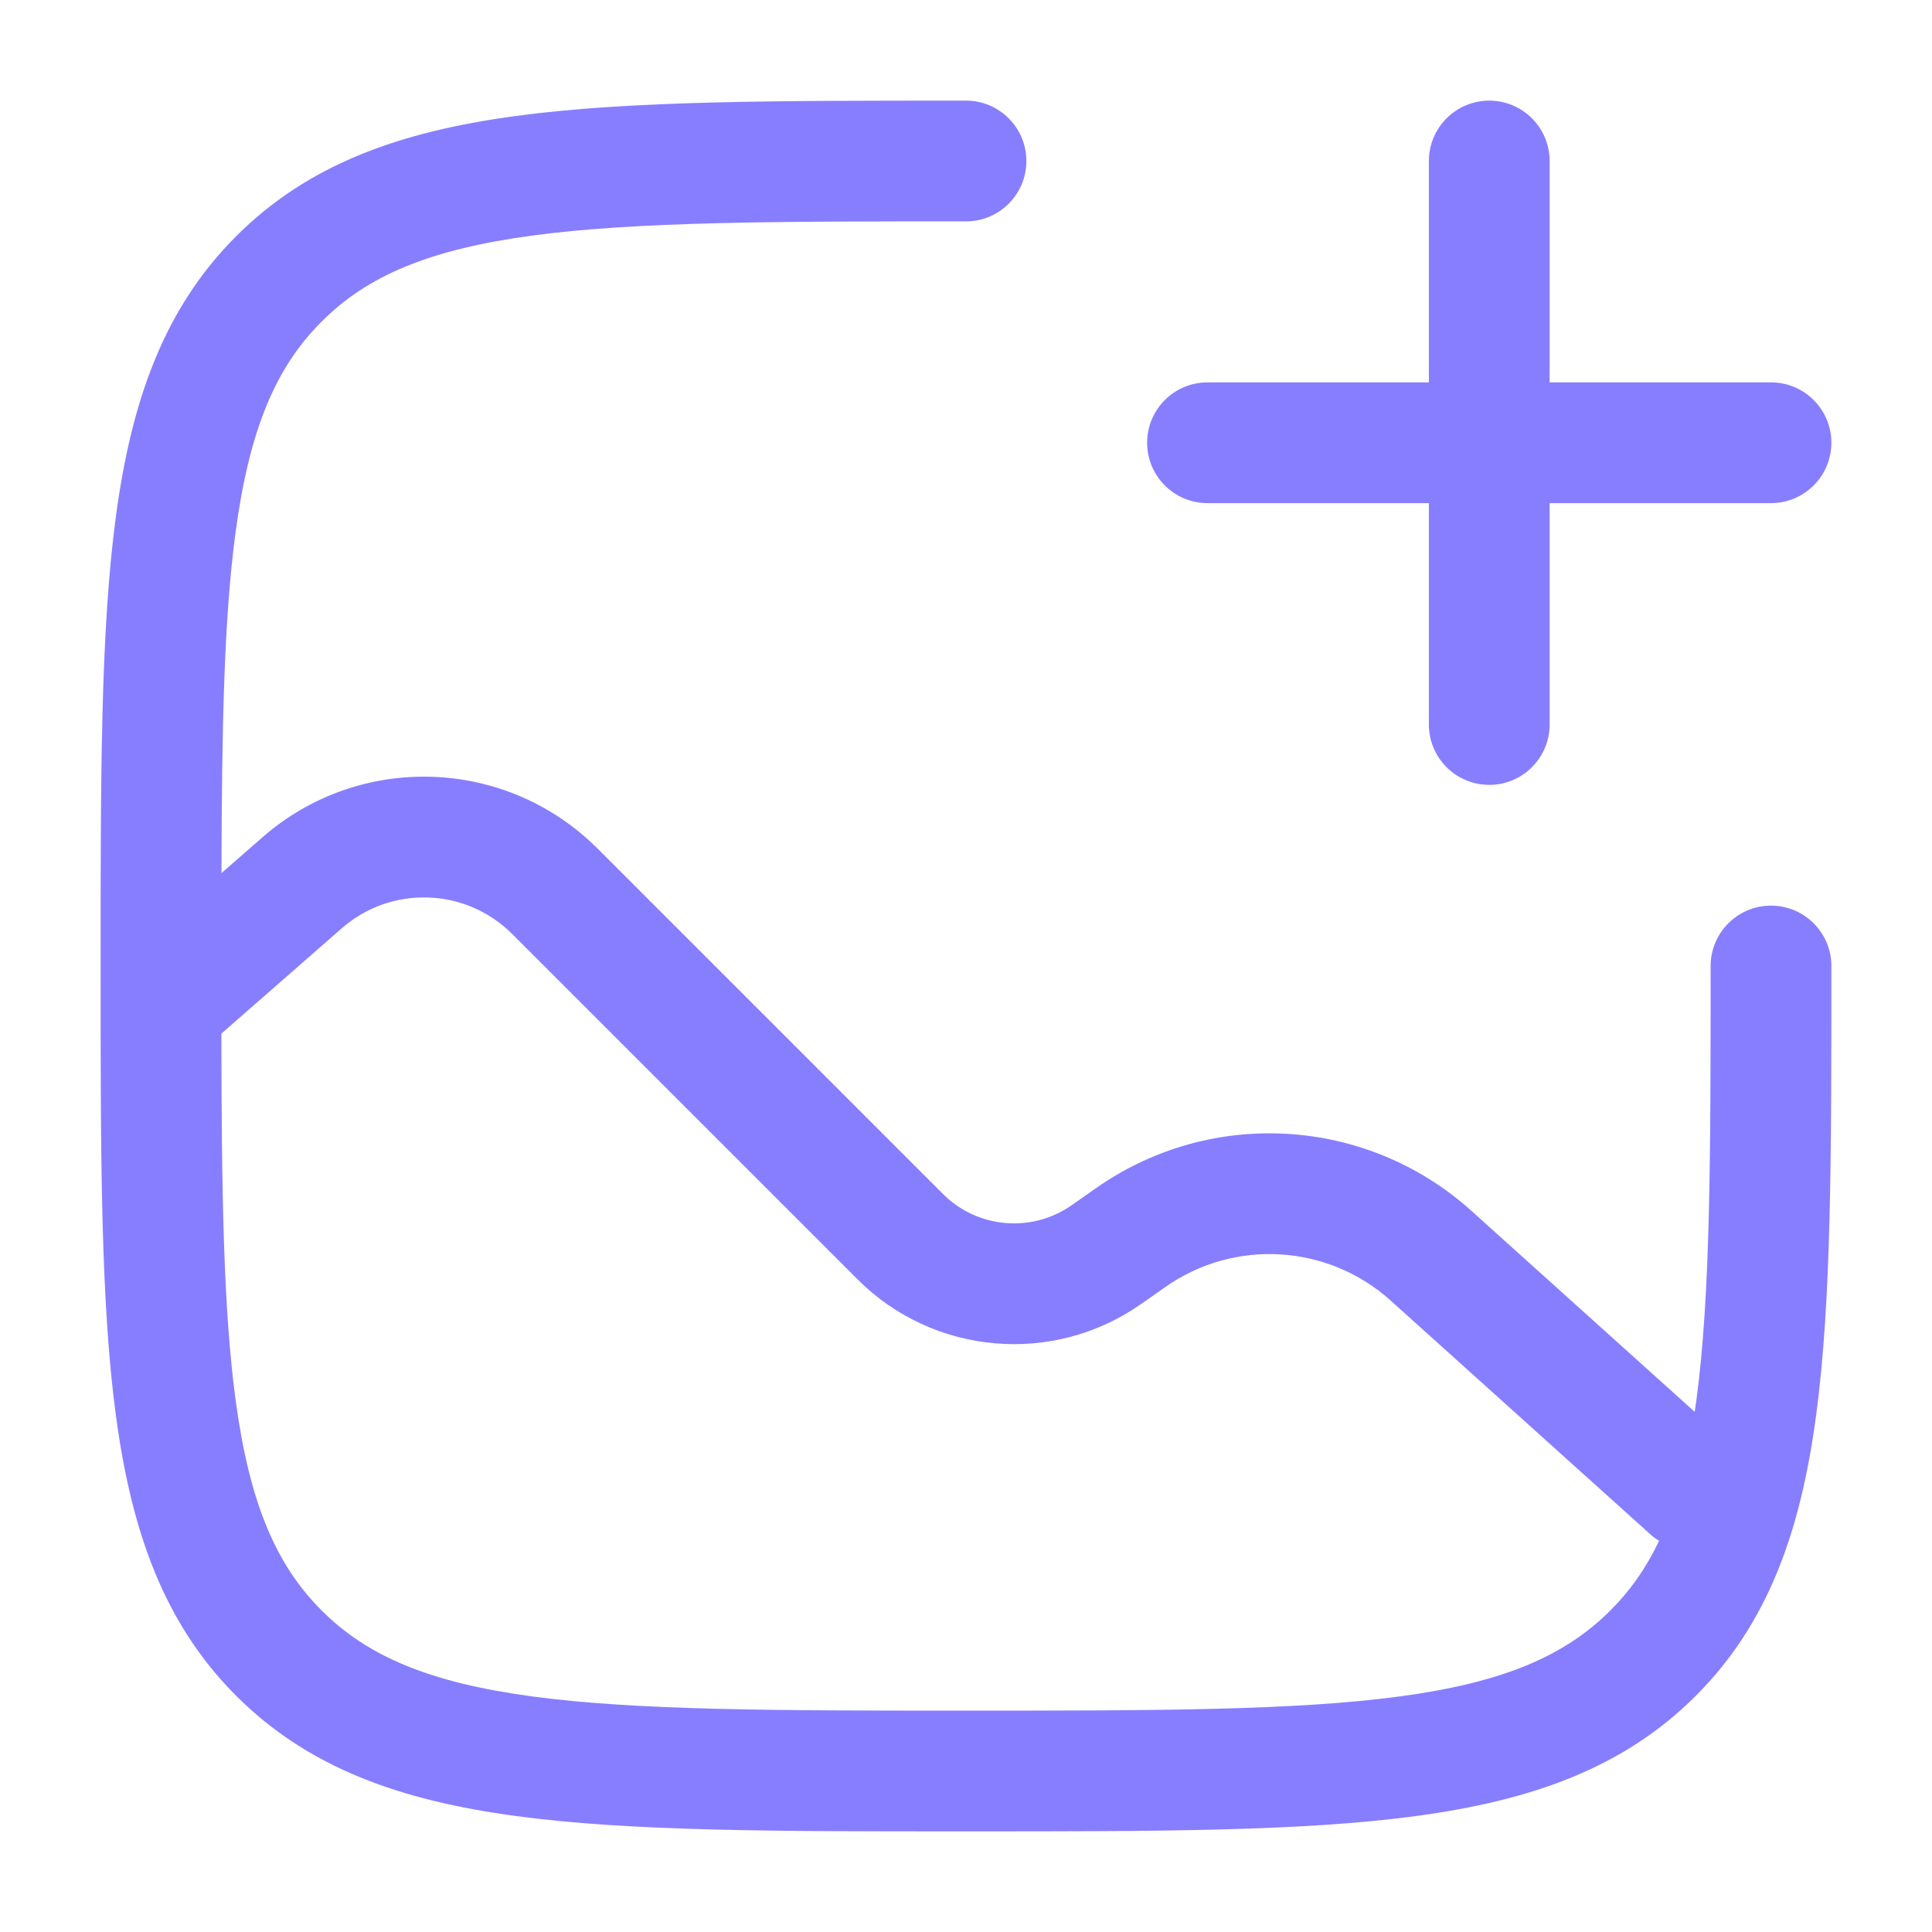
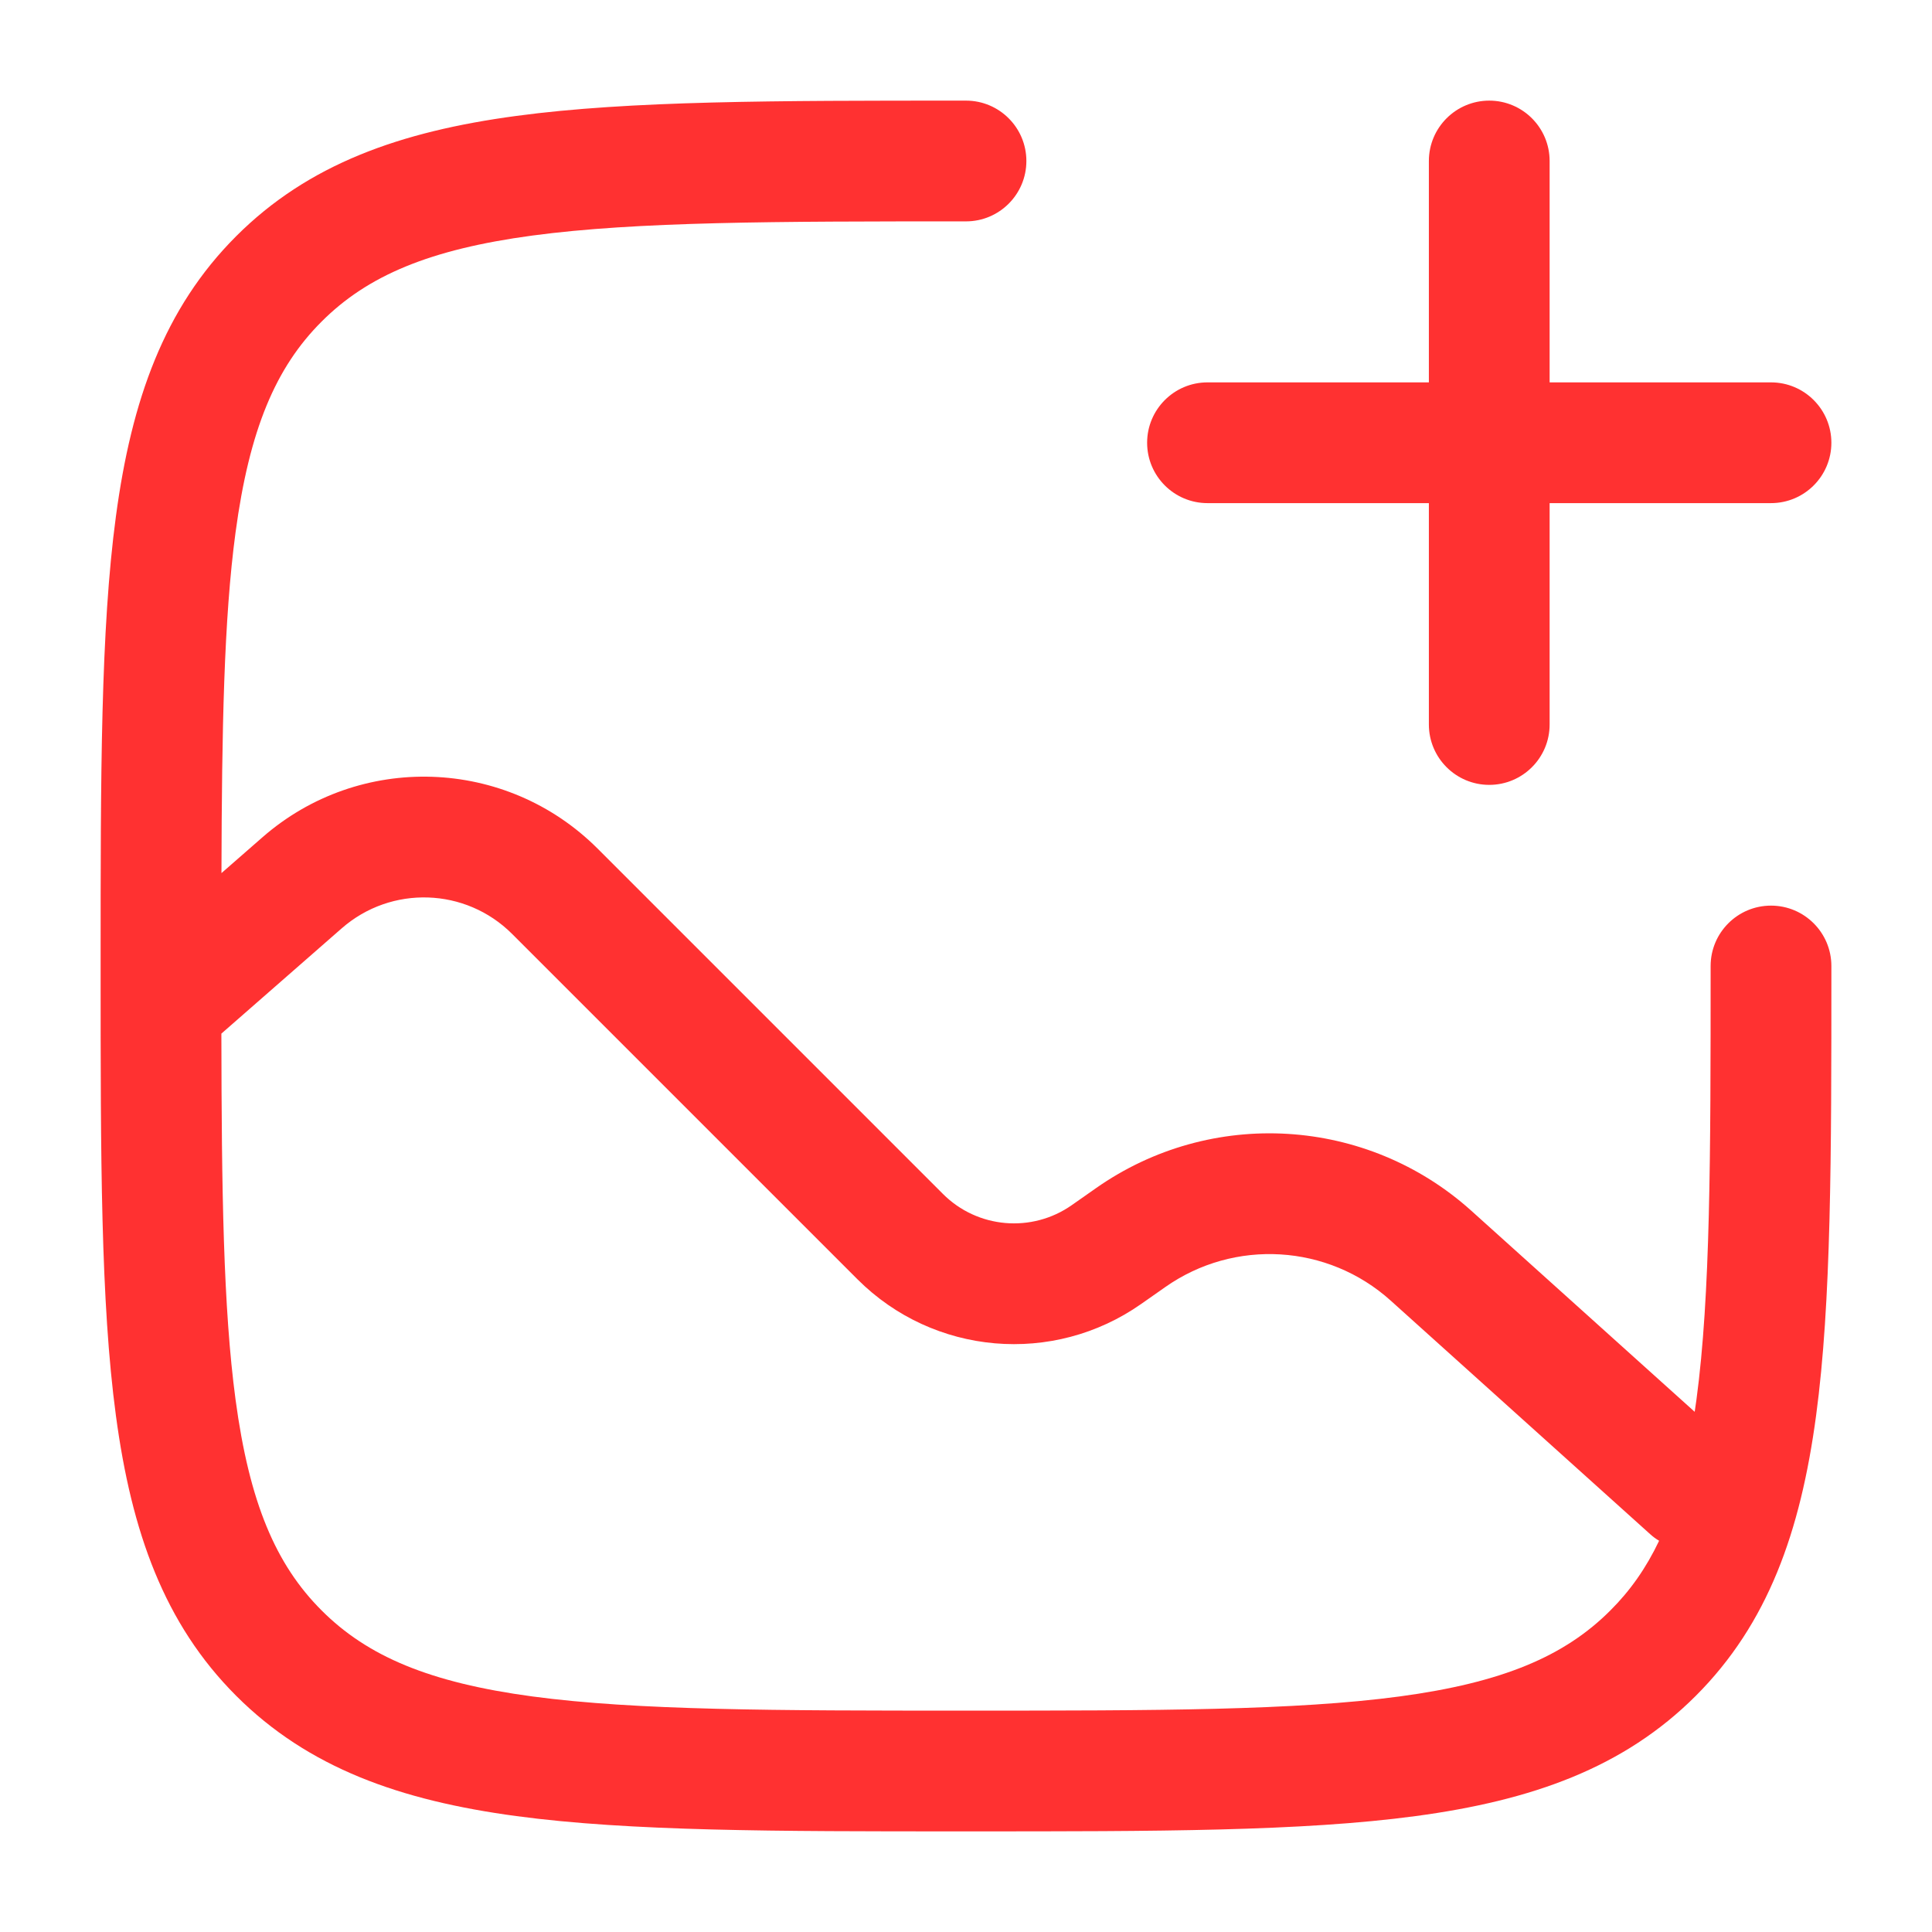
<svg xmlns="http://www.w3.org/2000/svg" width="24" height="24" viewBox="0 0 24 24" fill="none">
-   <path fill-rule="evenodd" clip-rule="evenodd" d="M18.5 1.25C18.914 1.25 19.25 1.586 19.25 2V4.75H22C22.414 4.75 22.75 5.086 22.75 5.5C22.75 5.914 22.414 6.25 22 6.25H19.25V9C19.25 9.414 18.914 9.75 18.5 9.75C18.086 9.75 17.75 9.414 17.75 9V6.25H15C14.586 6.25 14.25 5.914 14.25 5.5C14.25 5.086 14.586 4.75 15 4.75H17.75V2C17.75 1.586 18.086 1.25 18.5 1.25Z" fill="#877EFF" />
-   <path fill-rule="evenodd" clip-rule="evenodd" d="M12 1.25L11.943 1.25C9.634 1.25 7.825 1.25 6.414 1.44C4.969 1.634 3.829 2.039 2.934 2.934C2.039 3.829 1.634 4.969 1.44 6.414C1.25 7.825 1.25 9.634 1.25 11.943V12.057C1.25 14.366 1.25 16.175 1.44 17.586C1.634 19.031 2.039 20.171 2.934 21.066C3.829 21.961 4.969 22.366 6.414 22.56C7.825 22.75 9.634 22.75 11.943 22.75H12.057C14.366 22.75 16.175 22.75 17.586 22.56C19.031 22.366 20.171 21.961 21.066 21.066C21.961 20.171 22.366 19.031 22.56 17.586C22.75 16.175 22.75 14.366 22.75 12.057V12C22.75 11.586 22.414 11.25 22 11.25C21.586 11.25 21.25 11.586 21.25 12C21.25 14.378 21.248 16.086 21.074 17.386C21.067 17.438 21.06 17.488 21.052 17.538L18.278 15.041C16.979 13.872 15.044 13.755 13.613 14.761L13.315 14.97C12.818 15.319 12.142 15.261 11.713 14.831L7.423 10.541C6.287 9.406 4.466 9.345 3.258 10.403L2.751 10.846C2.756 9.054 2.781 7.693 2.926 6.614C3.098 5.335 3.425 4.564 3.995 3.995C4.564 3.425 5.335 3.098 6.614 2.926C7.914 2.752 9.622 2.75 12 2.75C12.414 2.75 12.75 2.414 12.75 2C12.75 1.586 12.414 1.25 12 1.25ZM2.926 17.386C3.098 18.665 3.425 19.436 3.995 20.005C4.564 20.575 5.335 20.902 6.614 21.074C7.914 21.248 9.622 21.25 12 21.25C14.378 21.25 16.087 21.248 17.386 21.074C18.665 20.902 19.436 20.575 20.005 20.005C20.249 19.762 20.448 19.481 20.61 19.14C20.571 19.117 20.533 19.089 20.498 19.057L17.275 16.156C16.495 15.454 15.334 15.385 14.476 15.988L14.178 16.197C13.084 16.966 11.597 16.837 10.652 15.892L6.362 11.602C5.785 11.025 4.86 10.994 4.245 11.532L2.75 12.84C2.753 14.788 2.773 16.245 2.926 17.386Z" fill="#877EFF" />
+   <path fill-rule="evenodd" clip-rule="evenodd" d="M18.5 1.25C18.914 1.25 19.25 1.586 19.25 2V4.75H22C22.414 4.75 22.75 5.086 22.75 5.5C22.75 5.914 22.414 6.25 22 6.25H19.25V9C19.25 9.414 18.914 9.75 18.5 9.75C18.086 9.75 17.75 9.414 17.75 9V6.25H15C14.586 6.25 14.25 5.914 14.25 5.5C14.25 5.086 14.586 4.75 15 4.75H17.75V2C17.75 1.586 18.086 1.25 18.5 1.25Z" fill="#ff3131" />
+   <path fill-rule="evenodd" clip-rule="evenodd" d="M12 1.25L11.943 1.25C9.634 1.25 7.825 1.25 6.414 1.44C4.969 1.634 3.829 2.039 2.934 2.934C2.039 3.829 1.634 4.969 1.44 6.414C1.25 7.825 1.25 9.634 1.25 11.943V12.057C1.25 14.366 1.25 16.175 1.44 17.586C1.634 19.031 2.039 20.171 2.934 21.066C3.829 21.961 4.969 22.366 6.414 22.56C7.825 22.75 9.634 22.75 11.943 22.75H12.057C14.366 22.75 16.175 22.75 17.586 22.56C19.031 22.366 20.171 21.961 21.066 21.066C21.961 20.171 22.366 19.031 22.56 17.586C22.75 16.175 22.75 14.366 22.75 12.057V12C22.75 11.586 22.414 11.25 22 11.25C21.586 11.25 21.25 11.586 21.25 12C21.25 14.378 21.248 16.086 21.074 17.386C21.067 17.438 21.06 17.488 21.052 17.538L18.278 15.041C16.979 13.872 15.044 13.755 13.613 14.761L13.315 14.97C12.818 15.319 12.142 15.261 11.713 14.831L7.423 10.541C6.287 9.406 4.466 9.345 3.258 10.403L2.751 10.846C2.756 9.054 2.781 7.693 2.926 6.614C3.098 5.335 3.425 4.564 3.995 3.995C4.564 3.425 5.335 3.098 6.614 2.926C7.914 2.752 9.622 2.75 12 2.75C12.414 2.75 12.75 2.414 12.75 2C12.75 1.586 12.414 1.25 12 1.25ZM2.926 17.386C3.098 18.665 3.425 19.436 3.995 20.005C4.564 20.575 5.335 20.902 6.614 21.074C7.914 21.248 9.622 21.25 12 21.25C14.378 21.25 16.087 21.248 17.386 21.074C18.665 20.902 19.436 20.575 20.005 20.005C20.249 19.762 20.448 19.481 20.61 19.14C20.571 19.117 20.533 19.089 20.498 19.057L17.275 16.156C16.495 15.454 15.334 15.385 14.476 15.988L14.178 16.197C13.084 16.966 11.597 16.837 10.652 15.892L6.362 11.602C5.785 11.025 4.86 10.994 4.245 11.532L2.75 12.84C2.753 14.788 2.773 16.245 2.926 17.386Z" fill="#ff3131" />
</svg>
